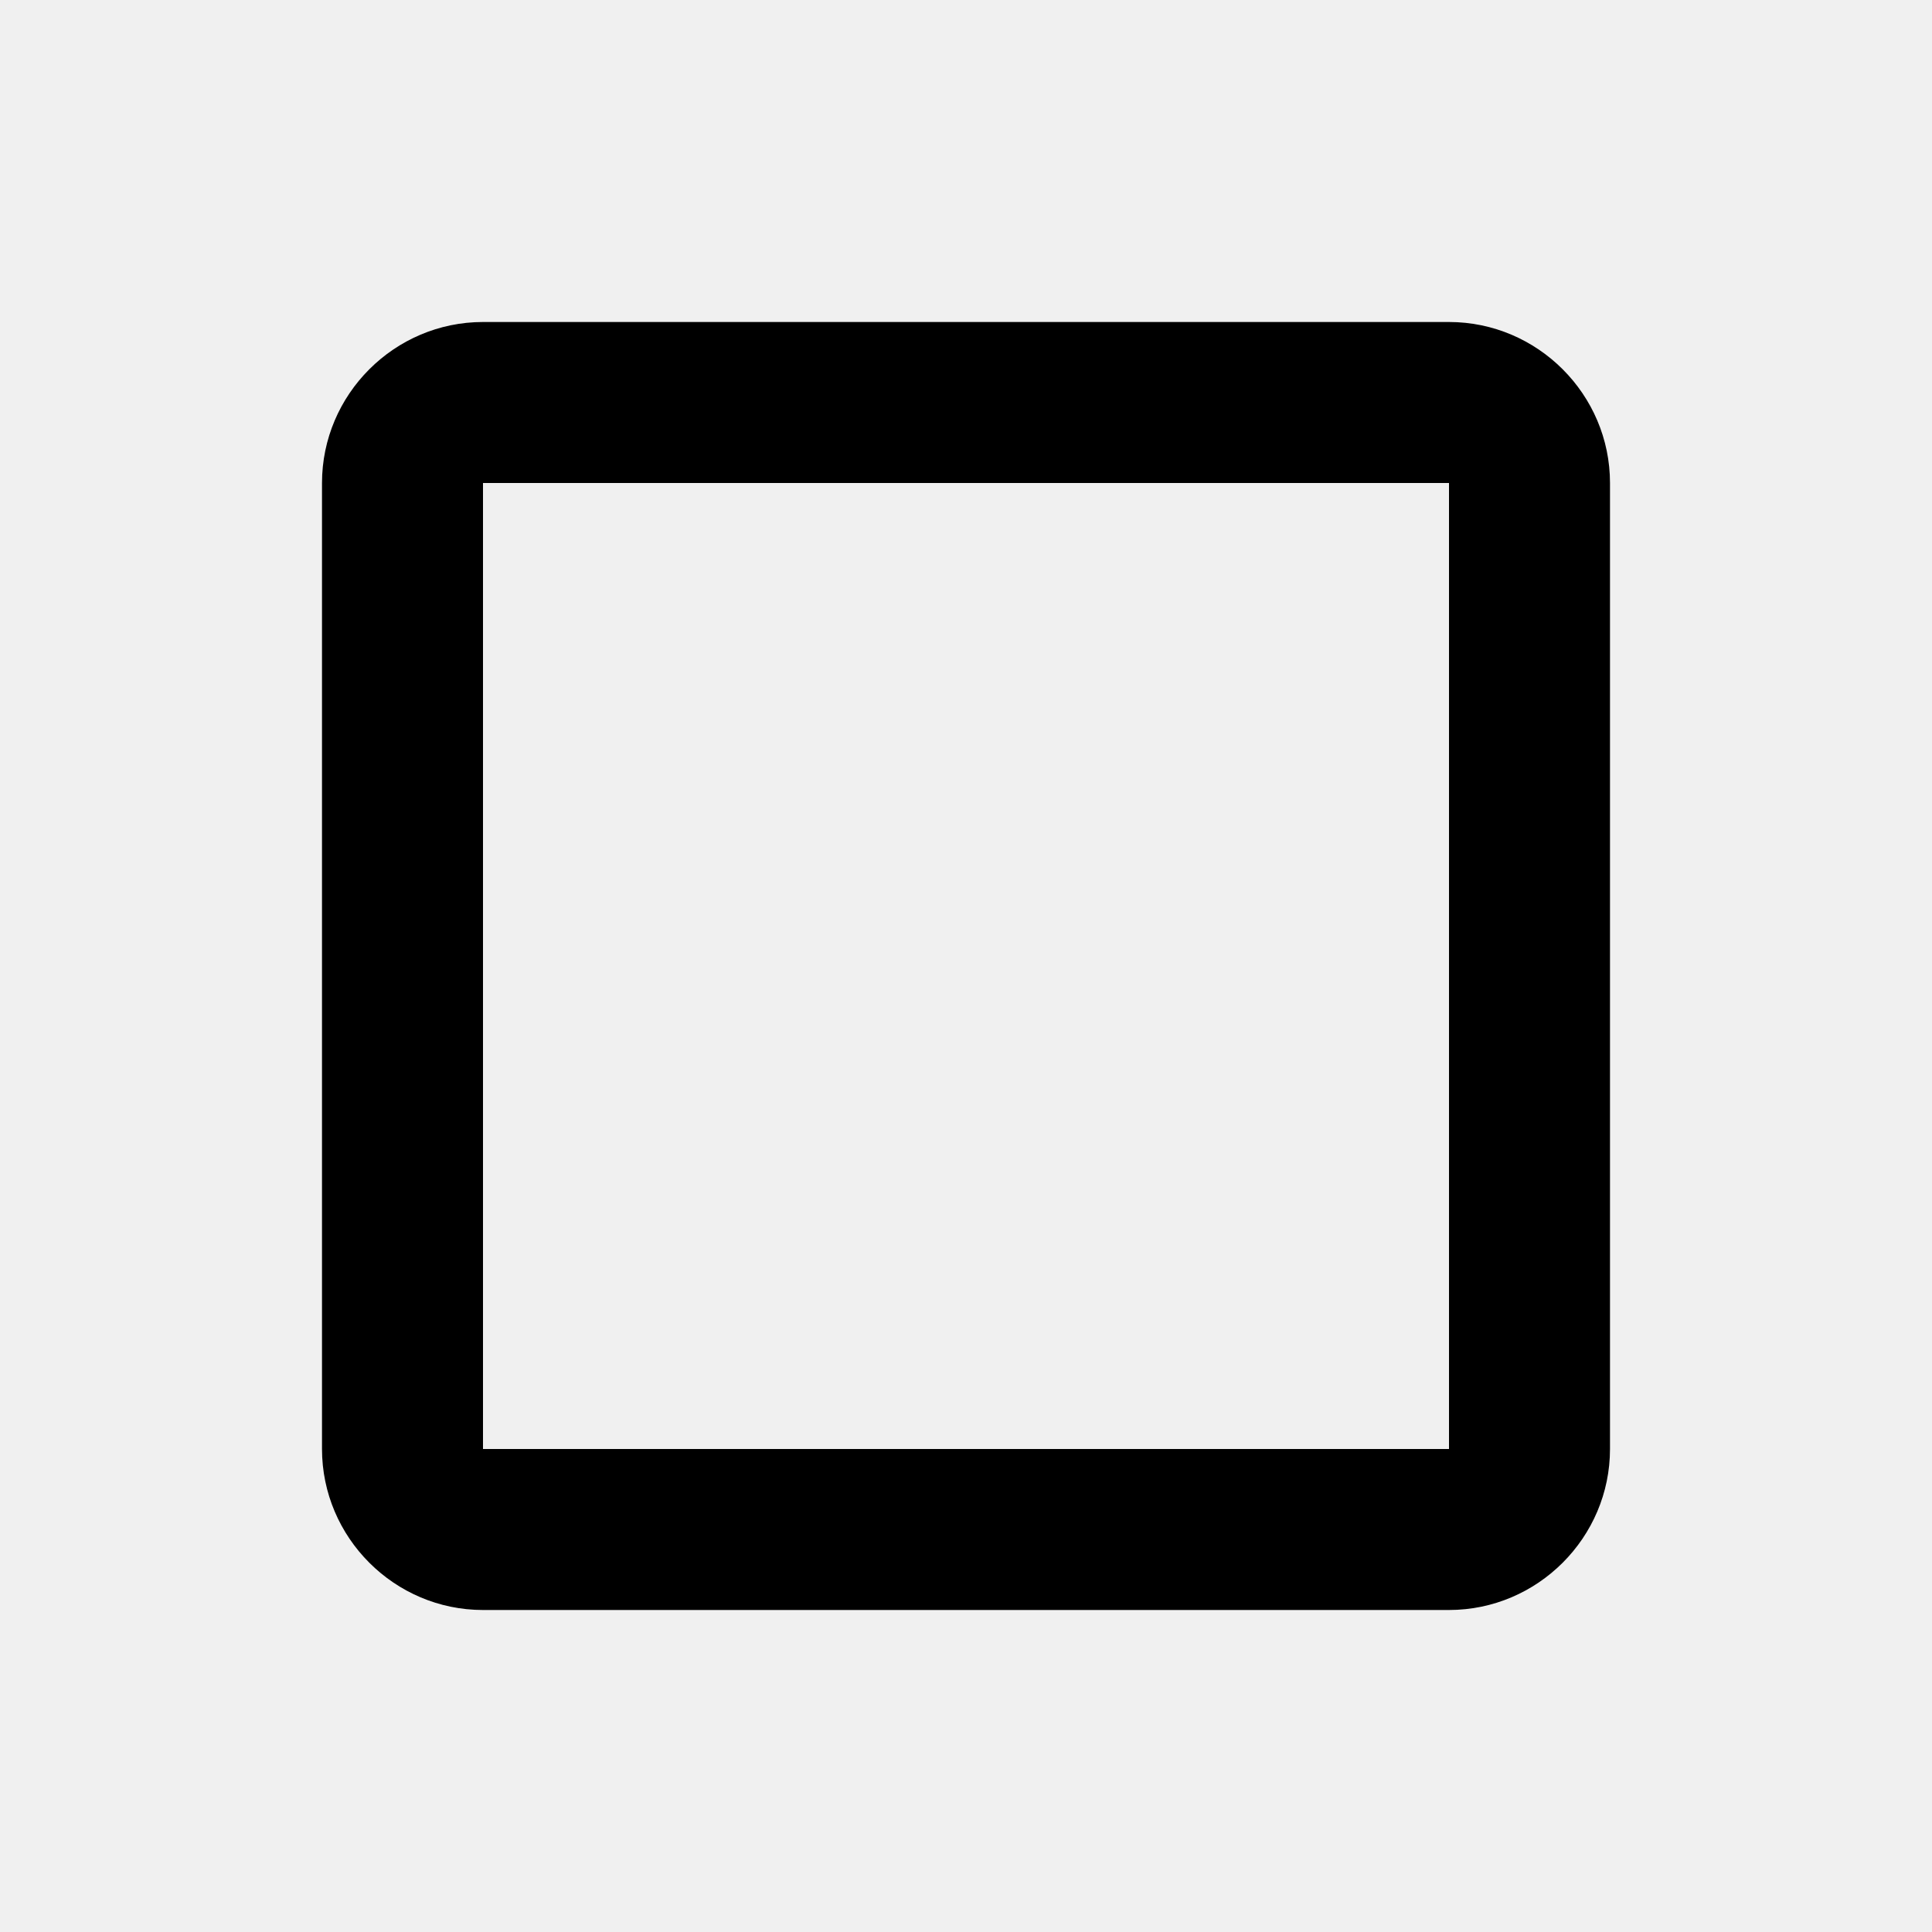
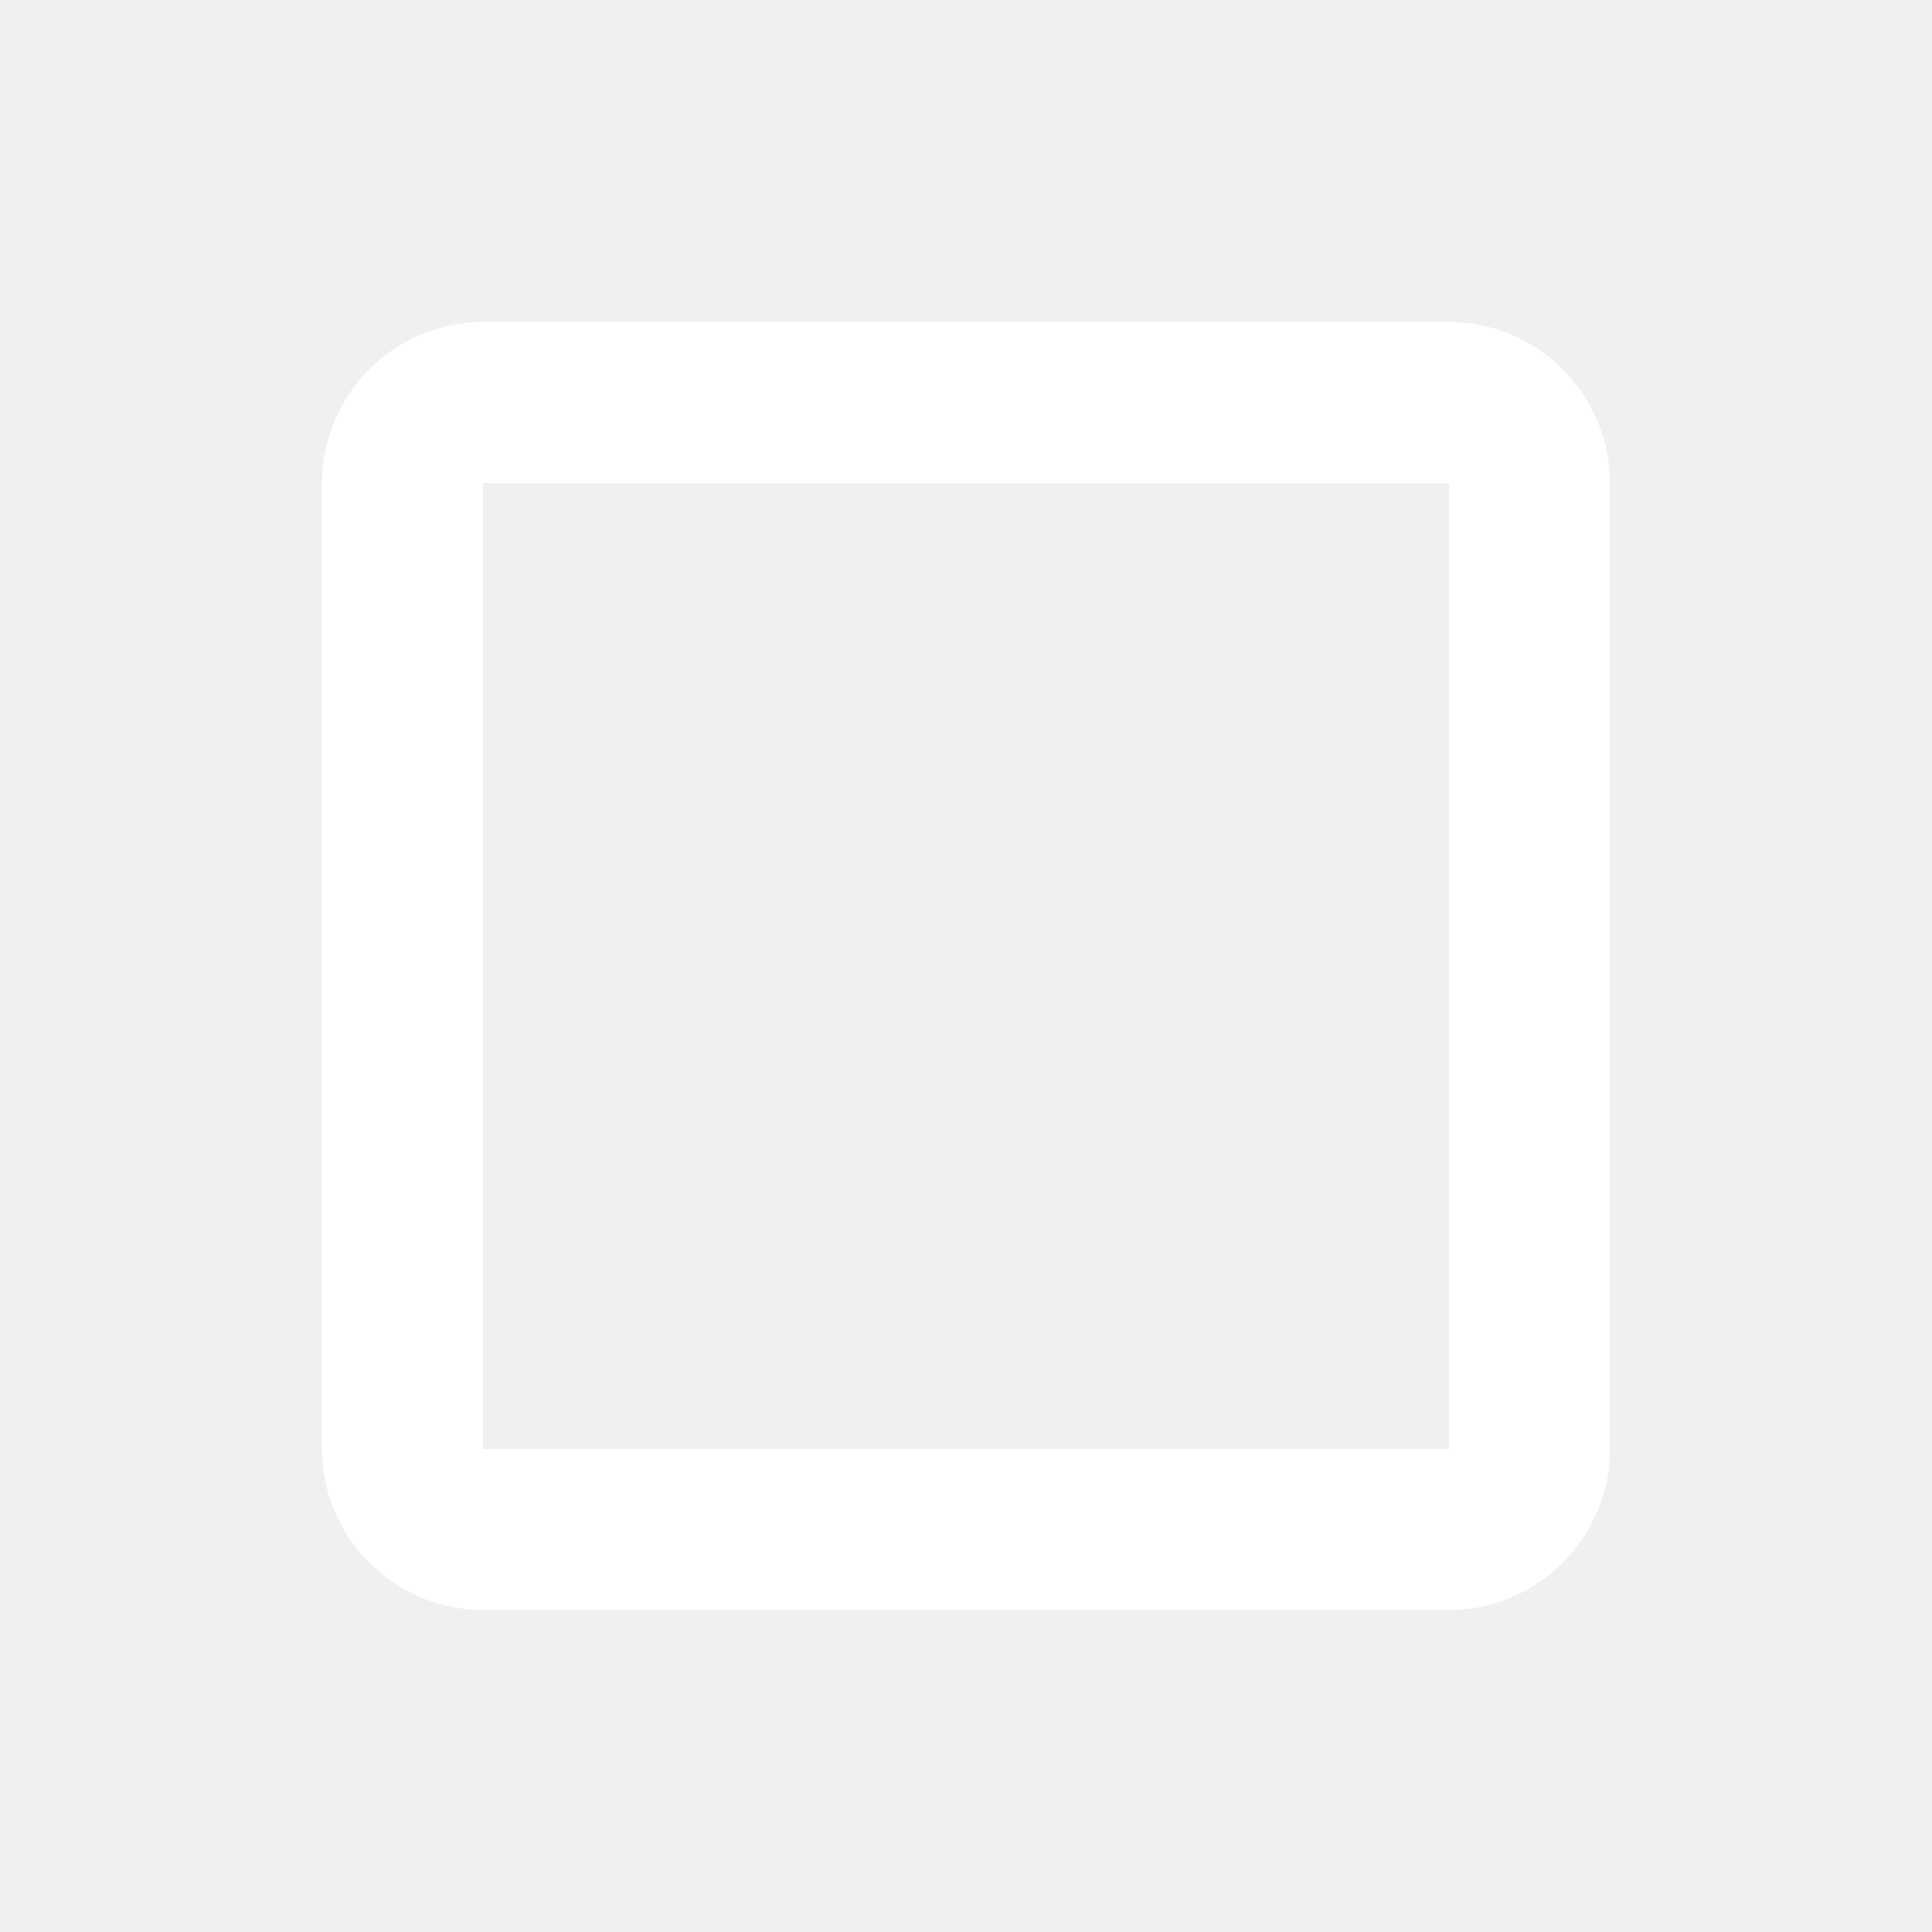
- <svg xmlns="http://www.w3.org/2000/svg" width="24" height="24" viewBox="0 0 24 24">
-   <path d="M0 0h24v24H0z" fill="none" />
-   <path d="M18 4H6c-1.1 0-2 .9-2 2v12c0 1.1.9 2 2 2h12c1.1 0 2-.9 2-2V6c0-1.1-.9-2-2-2zm0 14H6V6h12v12z" />
+ <svg xmlns="http://www.w3.org/2000/svg" version="1.1" id="Layer_1" x="0px" y="0px" viewBox="0 0 24 24" style="enable-background:new 0 0 24 24;" xml:space="preserve">
+   <style type="text/css">
+ 	.st0{fill:none;}
+ 	.st1{fill:#FFFFFF;}
+ </style>
+   <path class="st0" d="M0,0h24v24H0V0z" />
+   <path class="st1" d="M18,4H6C4.9,4,4,4.9,4,6v12c0,1.1,0.9,2,2,2h12c1.1,0,2-0.9,2-2V6C20,4.9,19.1,4,18,4z M18,18H6V6h12V18z" />
</svg>
